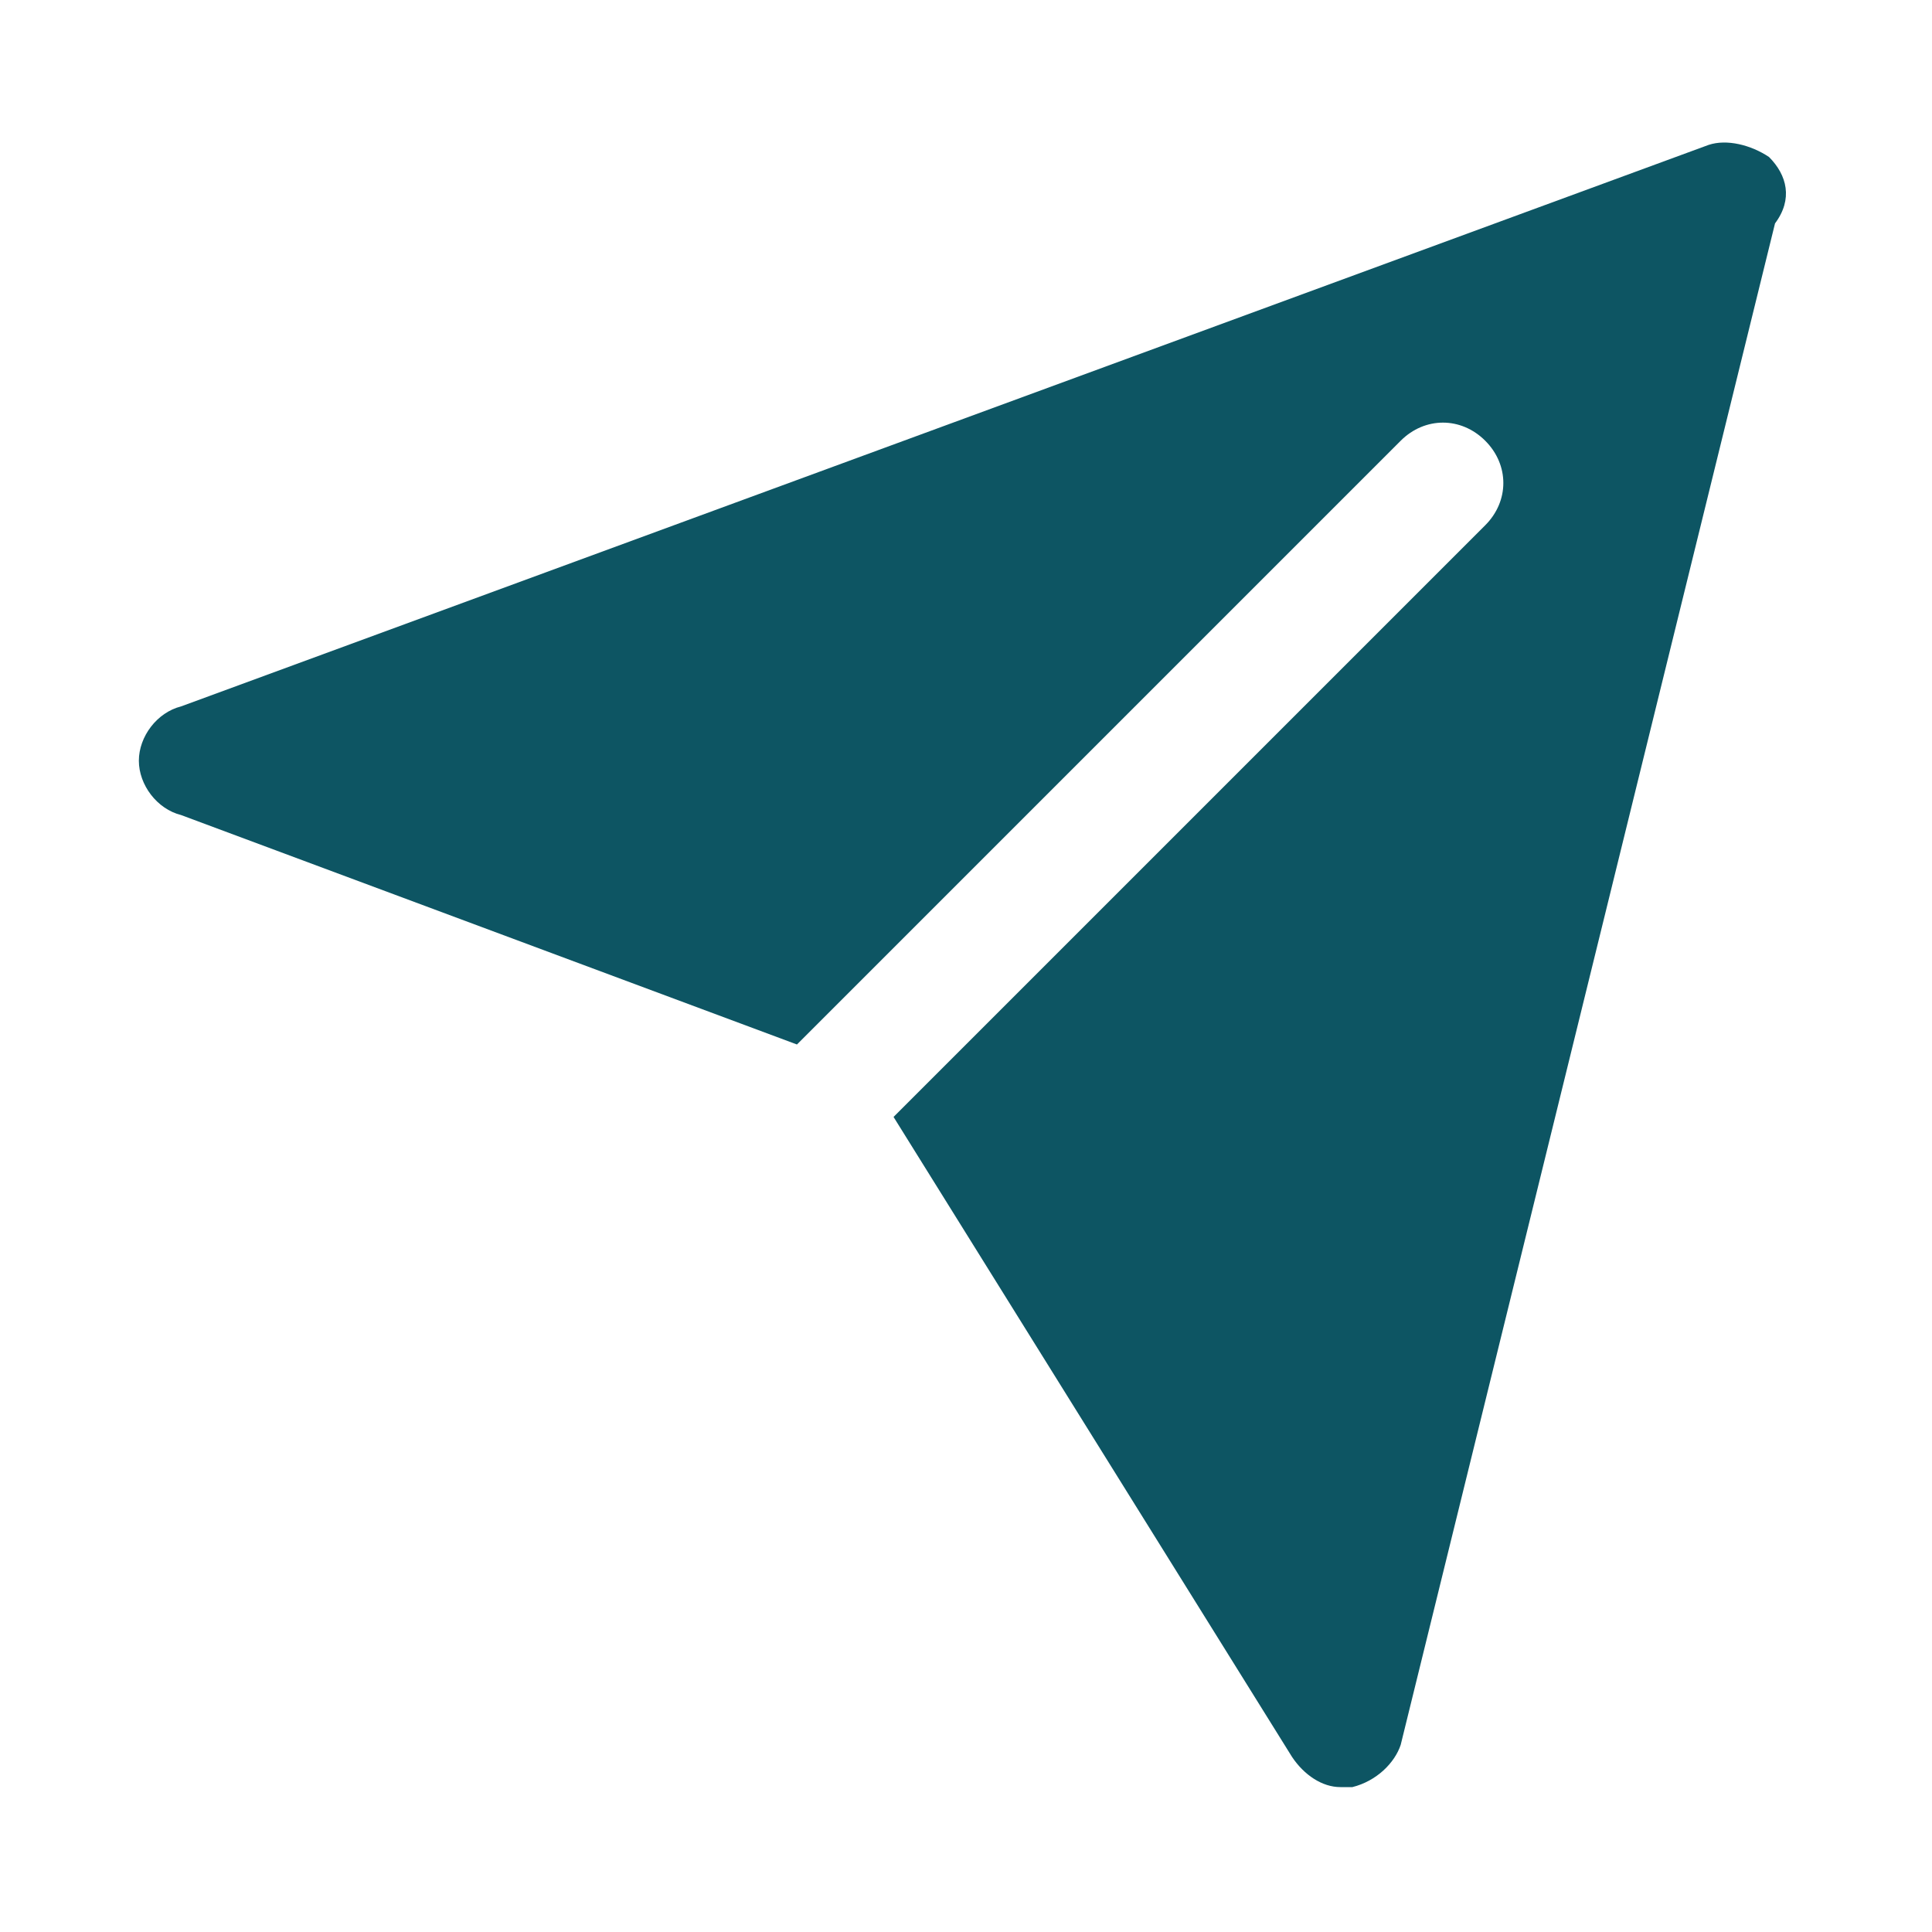
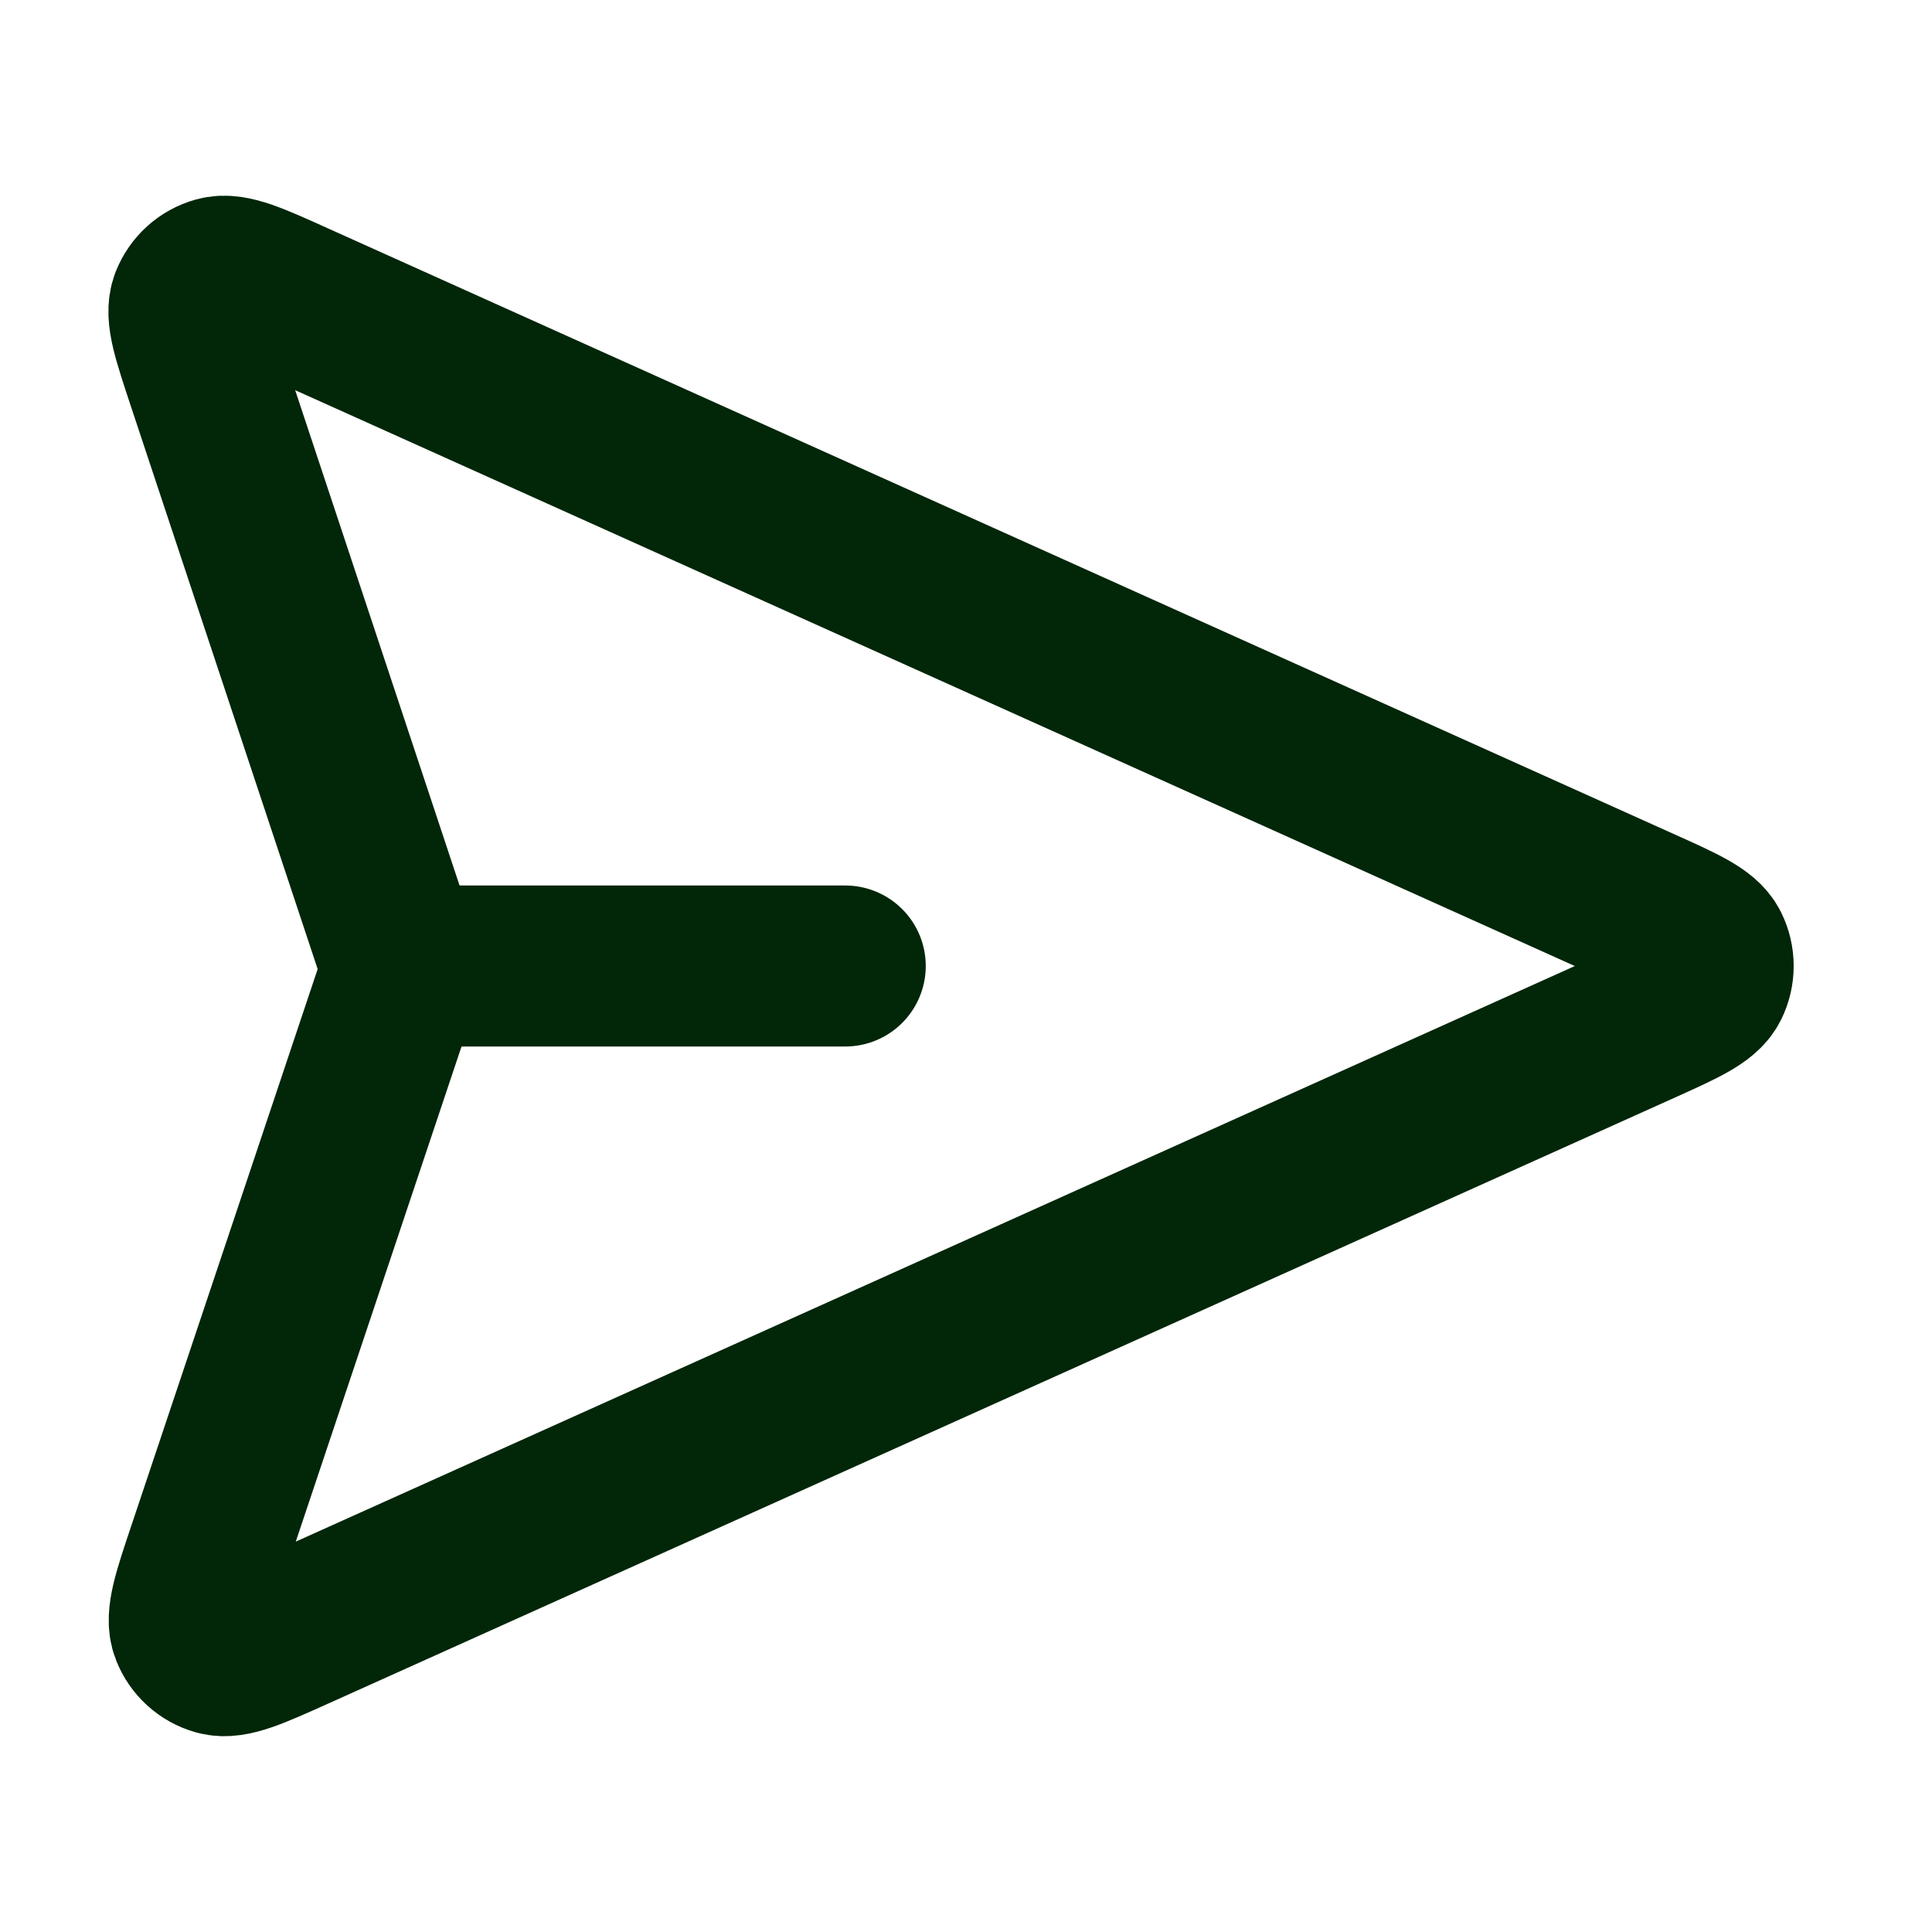
- <svg xmlns="http://www.w3.org/2000/svg" version="1.1" id="Icons" x="0px" y="0px" viewBox="0 0 32 32" style="enable-background:new 0 0 32 32;" xml:space="preserve">
-   <path d="M29.3,2.6c-0.3-0.2-0.7-0.3-1-0.2L3,11.7c-0.4,0.1-0.7,0.5-0.7,0.9c0,0.4,0.3,0.8,0.7,0.9l10.2,3.8l10-10  c0.4-0.4,1-0.4,1.4,0s0.4,1,0,1.4l-9.8,9.8l6.6,10.6c0.2,0.3,0.5,0.5,0.8,0.5c0.1,0,0.1,0,0.2,0c0.4-0.1,0.7-0.4,0.8-0.7l6.2-25.2  C29.7,3.3,29.6,2.9,29.3,2.6z" id="id_101" style="fill: rgb(13, 85, 99);" />
+ <svg xmlns="http://www.w3.org/2000/svg" width="24" height="24" viewBox="0 0 24 24" fill="none">
+   <path d="M10.5 12H5M4.916 12.291L2.581 19.266C2.397 19.814 2.306 20.088 2.372 20.257C2.429 20.403 2.551 20.515 2.703 20.557C2.877 20.605 3.141 20.487 3.668 20.25L20.379 12.73C20.894 12.498 21.151 12.382 21.23 12.222C21.299 12.082 21.299 11.918 21.23 11.778C21.151 11.618 20.894 11.502 20.379 11.271L3.662 3.748C3.137 3.511 2.874 3.393 2.7 3.442C2.548 3.484 2.426 3.595 2.368 3.741C2.302 3.909 2.393 4.183 2.574 4.729L4.916 11.786C4.948 11.88 4.963 11.926 4.969 11.974C4.975 12.017 4.975 12.06 4.969 12.103C4.963 12.151 4.947 12.198 4.916 12.291Z" stroke="#012608" stroke-width="2" stroke-linecap="round" stroke-linejoin="round" id="id_101" />
</svg>
